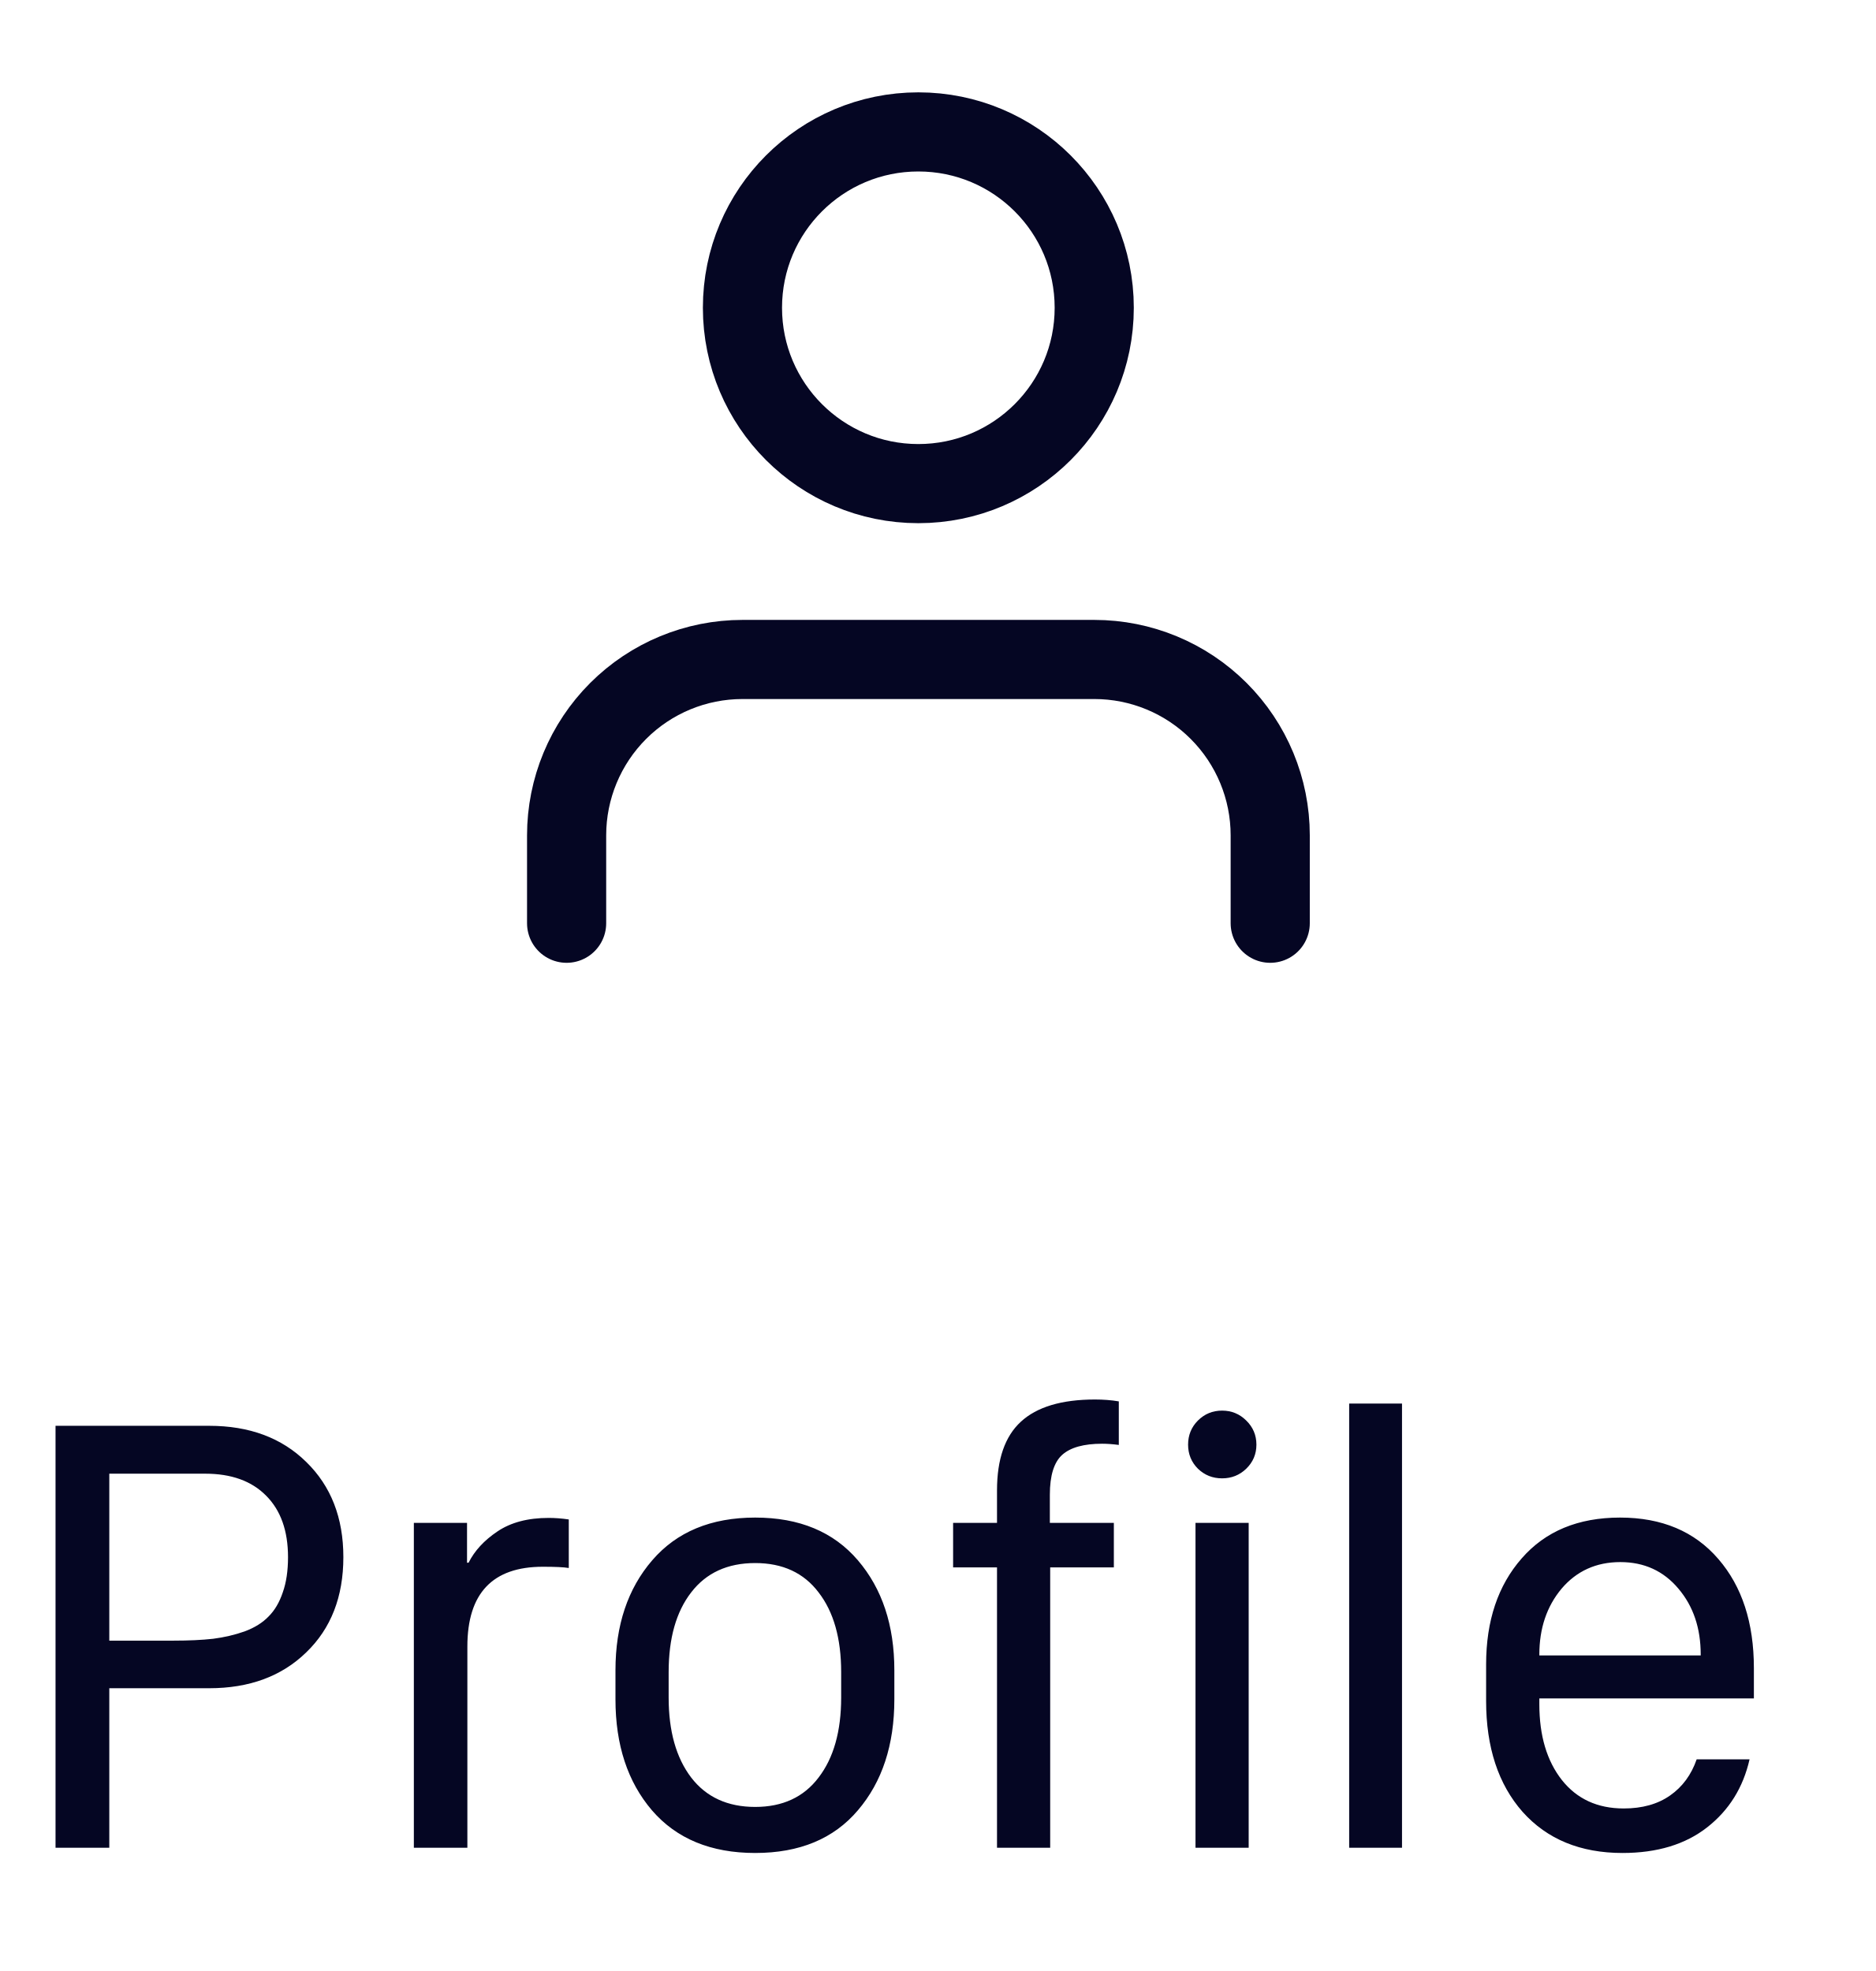
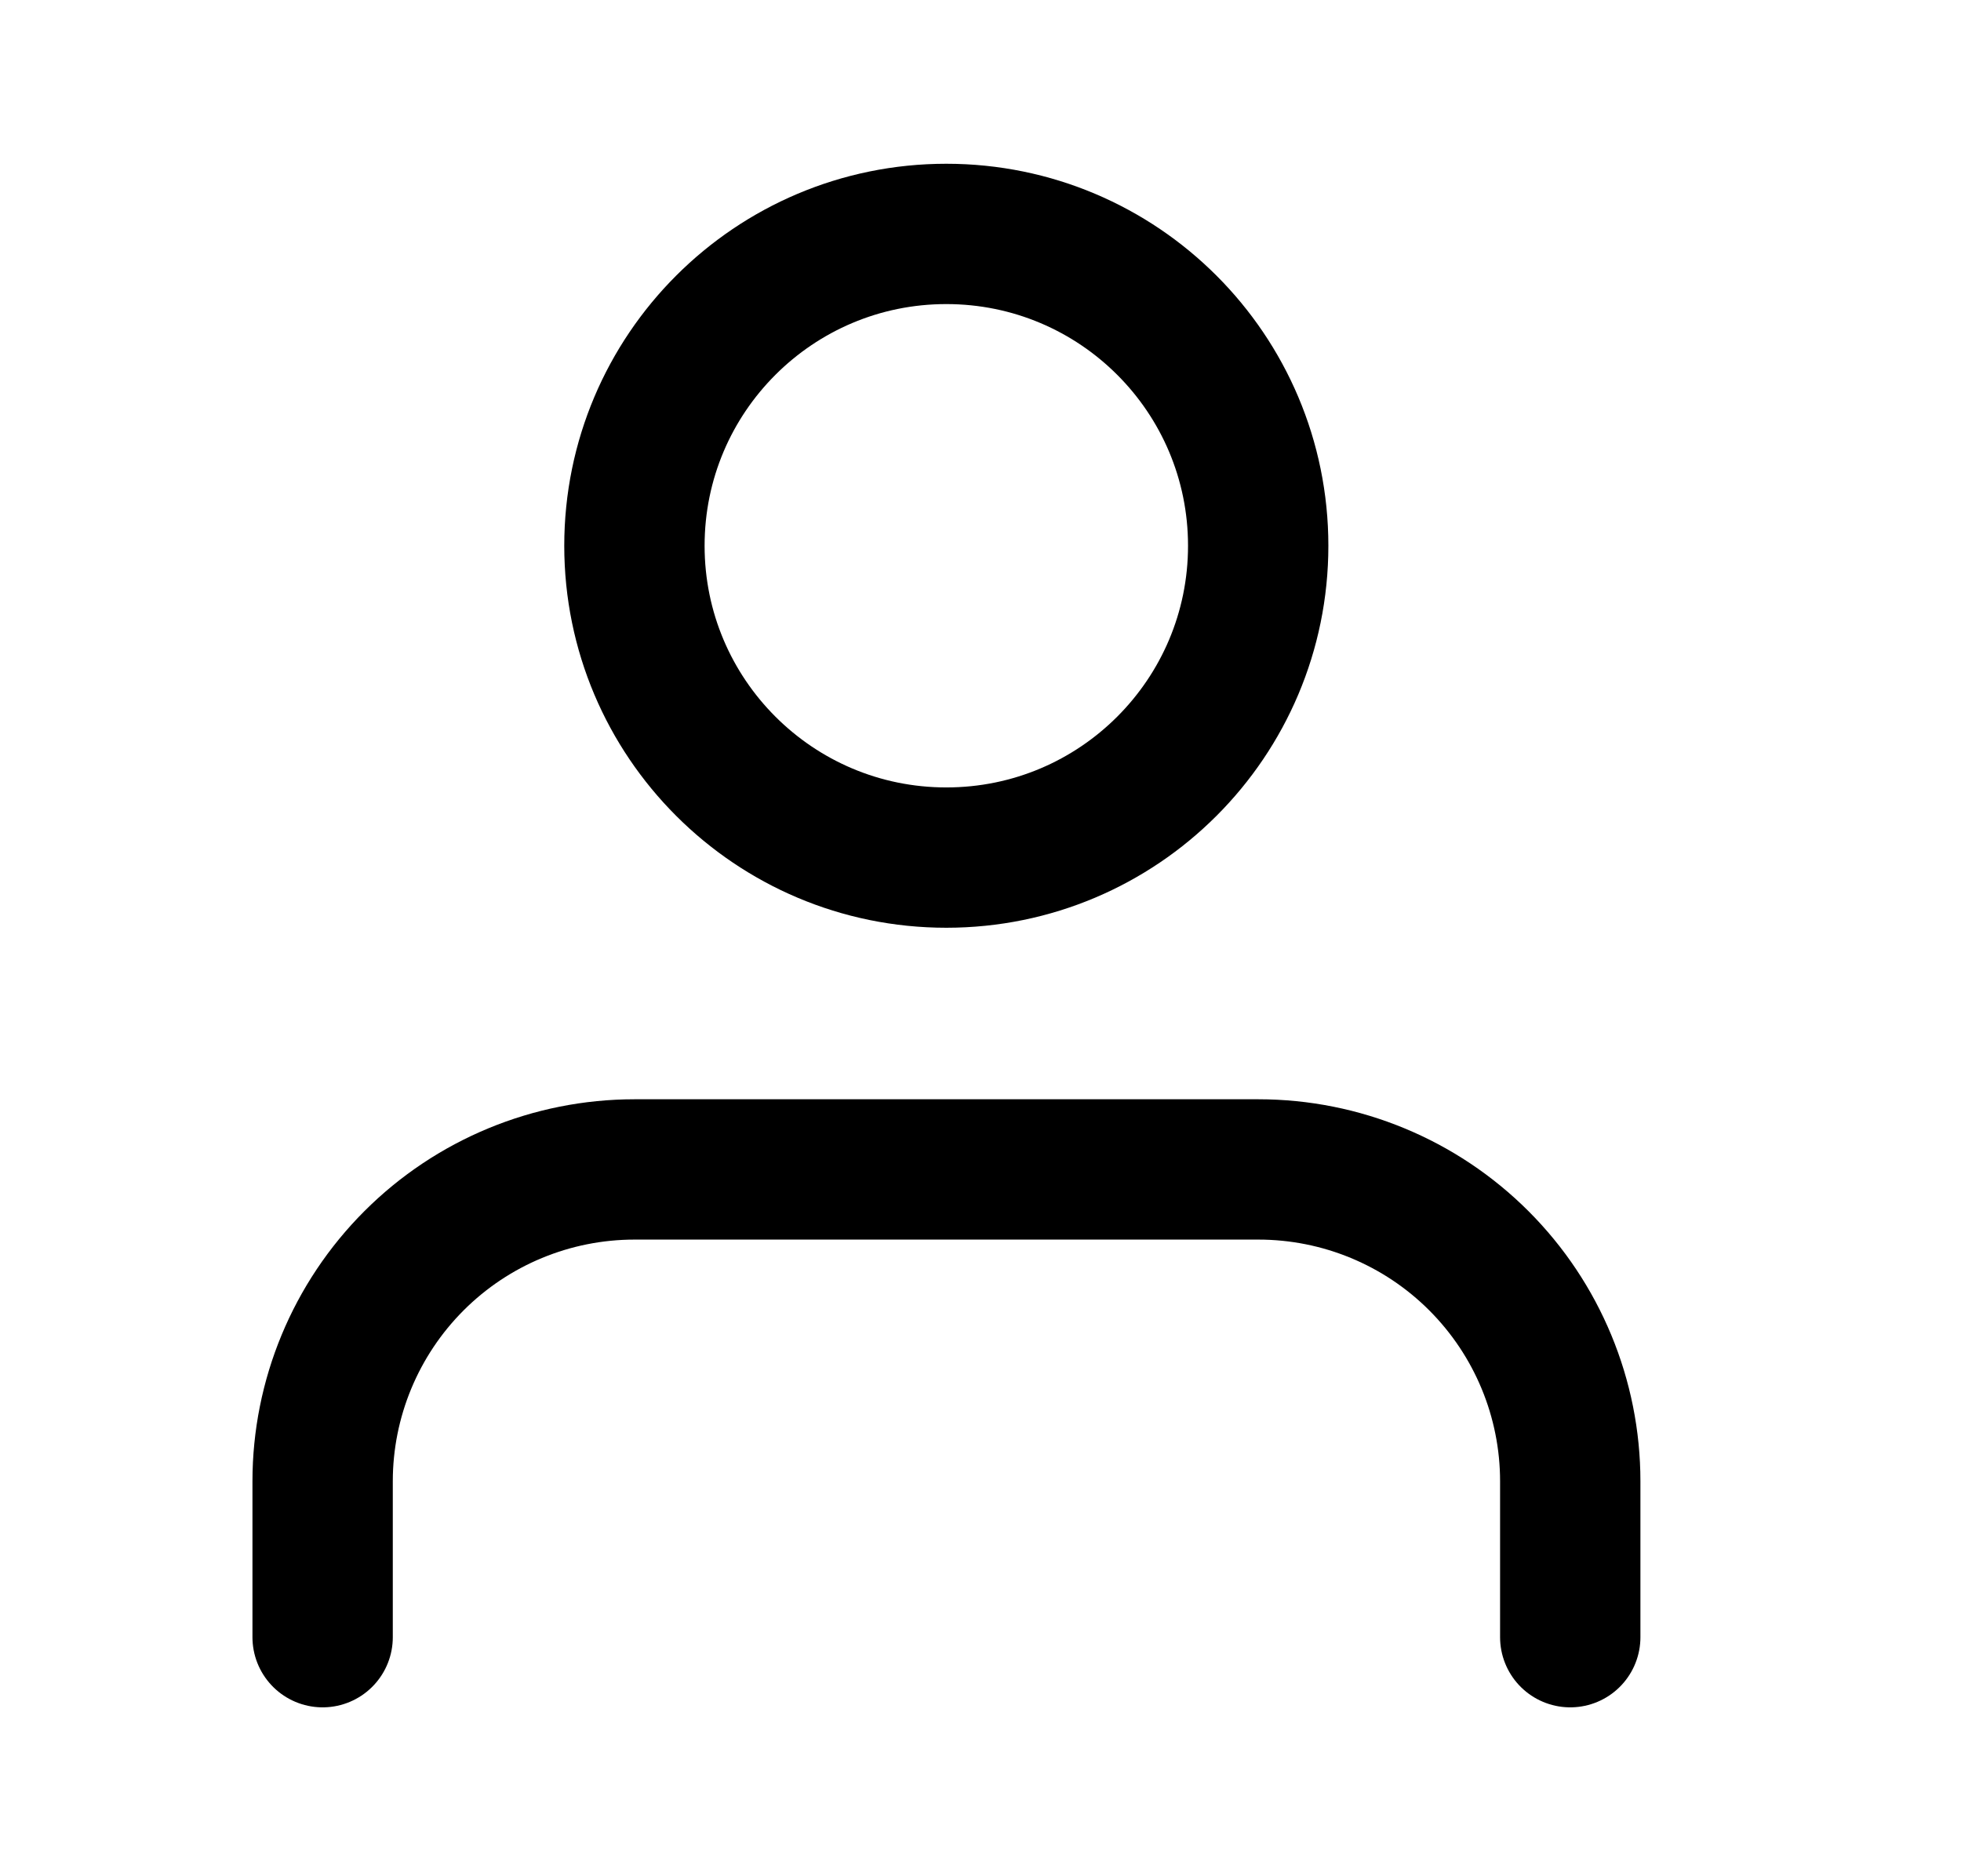
- <svg xmlns="http://www.w3.org/2000/svg" width="39" height="41" viewBox="0 0 39 41" fill="none">
-   <path d="M26.417 19.205V17.376C26.417 16.406 26.031 15.475 25.345 14.789C24.659 14.103 23.729 13.718 22.759 13.718H15.442C14.472 13.718 13.542 14.103 12.856 14.789C12.17 15.475 11.784 16.406 11.784 17.376V19.205" stroke="#050623" stroke-width="1.646" stroke-linecap="round" stroke-linejoin="round" />
-   <path d="M19.099 10.06C21.119 10.06 22.757 8.422 22.757 6.402C22.757 4.381 21.119 2.744 19.099 2.744C17.079 2.744 15.441 4.381 15.441 6.402C15.441 8.422 17.079 10.06 19.099 10.06Z" stroke="#050623" stroke-width="1.646" stroke-linecap="round" stroke-linejoin="round" />
-   <path d="M1.155 29.659H4.35C5.186 29.659 5.859 29.909 6.369 30.411C6.884 30.913 7.141 31.573 7.141 32.391C7.141 33.215 6.884 33.875 6.369 34.372C5.859 34.869 5.186 35.118 4.35 35.118H2.273V38.436H1.155V29.659ZM2.273 30.655V34.128H3.604C3.926 34.128 4.202 34.115 4.434 34.089C4.665 34.059 4.884 34.008 5.09 33.935C5.296 33.858 5.461 33.755 5.585 33.626C5.714 33.498 5.812 33.33 5.881 33.124C5.954 32.919 5.99 32.674 5.99 32.391C5.99 31.843 5.838 31.416 5.534 31.112C5.233 30.807 4.811 30.655 4.267 30.655H2.273ZM8.607 38.436V31.678H9.713V32.507H9.745C9.87 32.258 10.069 32.042 10.343 31.858C10.622 31.669 10.978 31.575 11.411 31.575C11.539 31.575 11.679 31.585 11.829 31.607V32.617C11.726 32.599 11.546 32.591 11.289 32.591C10.243 32.591 9.72 33.144 9.72 34.25V38.436H8.607ZM13.565 32.456C14.075 31.864 14.789 31.568 15.706 31.568C16.624 31.568 17.335 31.864 17.841 32.456C18.347 33.047 18.6 33.81 18.6 34.745V35.349C18.6 36.297 18.347 37.066 17.841 37.658C17.34 38.249 16.628 38.545 15.706 38.545C14.785 38.545 14.069 38.249 13.559 37.658C13.053 37.066 12.8 36.297 12.8 35.349V34.745C12.8 33.81 13.055 33.047 13.565 32.456ZM15.706 32.514C15.132 32.514 14.688 32.717 14.375 33.124C14.062 33.528 13.906 34.081 13.906 34.783V35.311C13.906 36.01 14.062 36.565 14.375 36.976C14.688 37.383 15.132 37.587 15.706 37.587C16.276 37.587 16.716 37.383 17.024 36.976C17.337 36.569 17.494 36.014 17.494 35.311V34.783C17.494 34.081 17.337 33.528 17.024 33.124C16.716 32.717 16.276 32.514 15.706 32.514ZM20.735 38.436V32.604H19.822V31.678H20.735V31.003C20.735 30.355 20.9 29.879 21.23 29.575C21.564 29.266 22.079 29.112 22.773 29.112C22.949 29.112 23.114 29.125 23.268 29.151V30.057C23.14 30.04 23.024 30.032 22.921 30.032C22.54 30.032 22.263 30.109 22.091 30.263C21.92 30.417 21.834 30.694 21.834 31.093V31.678H23.165V32.604H21.841V38.436H20.735ZM24.863 38.436V31.678H25.969V38.436H24.863ZM24.914 30.552C24.777 30.415 24.709 30.248 24.709 30.051C24.709 29.854 24.777 29.686 24.914 29.549C25.052 29.412 25.219 29.343 25.416 29.343C25.613 29.343 25.78 29.412 25.918 29.549C26.059 29.686 26.13 29.854 26.13 30.051C26.13 30.248 26.059 30.415 25.918 30.552C25.78 30.685 25.613 30.752 25.416 30.752C25.219 30.752 25.052 30.685 24.914 30.552ZM28.059 38.436V29.196H29.158V38.436H28.059ZM33.743 38.545C32.869 38.545 32.176 38.26 31.666 37.69C31.16 37.116 30.907 36.346 30.907 35.382V34.623C30.907 33.714 31.154 32.979 31.647 32.417C32.14 31.851 32.822 31.568 33.692 31.568C34.562 31.568 35.244 31.856 35.737 32.43C36.23 33 36.476 33.757 36.476 34.7V35.33H32.014V35.452C32.014 36.104 32.17 36.629 32.483 37.028C32.796 37.422 33.224 37.619 33.769 37.619C34.155 37.619 34.476 37.529 34.733 37.349C34.991 37.169 35.175 36.918 35.286 36.597H36.386C36.253 37.184 35.959 37.656 35.505 38.011C35.051 38.367 34.463 38.545 33.743 38.545ZM32.014 34.436H35.37V34.417C35.37 33.868 35.216 33.412 34.907 33.047C34.598 32.679 34.196 32.494 33.698 32.494C33.197 32.494 32.789 32.679 32.476 33.047C32.168 33.416 32.014 33.873 32.014 34.417V34.436Z" fill="#050623" />
+ <svg xmlns="http://www.w3.org/2000/svg" width="23" height="22" viewBox="0 0 23 22" fill="none">
+   <path d="M18.417 19.205V17.376C18.417 16.406 18.031 15.475 17.345 14.789C16.659 14.103 15.729 13.718 14.759 13.718H7.442C6.472 13.718 5.542 14.103 4.856 14.789C4.17 15.475 3.784 16.406 3.784 17.376V19.205" stroke="black" stroke-width="1.646" stroke-linecap="round" stroke-linejoin="round" />
+   <path d="M11.099 10.06C13.12 10.06 14.757 8.422 14.757 6.402C14.757 4.381 13.12 2.744 11.099 2.744C9.079 2.744 7.441 4.381 7.441 6.402C7.441 8.422 9.079 10.06 11.099 10.06Z" stroke="black" stroke-width="1.646" stroke-linecap="round" stroke-linejoin="round" />
</svg>
